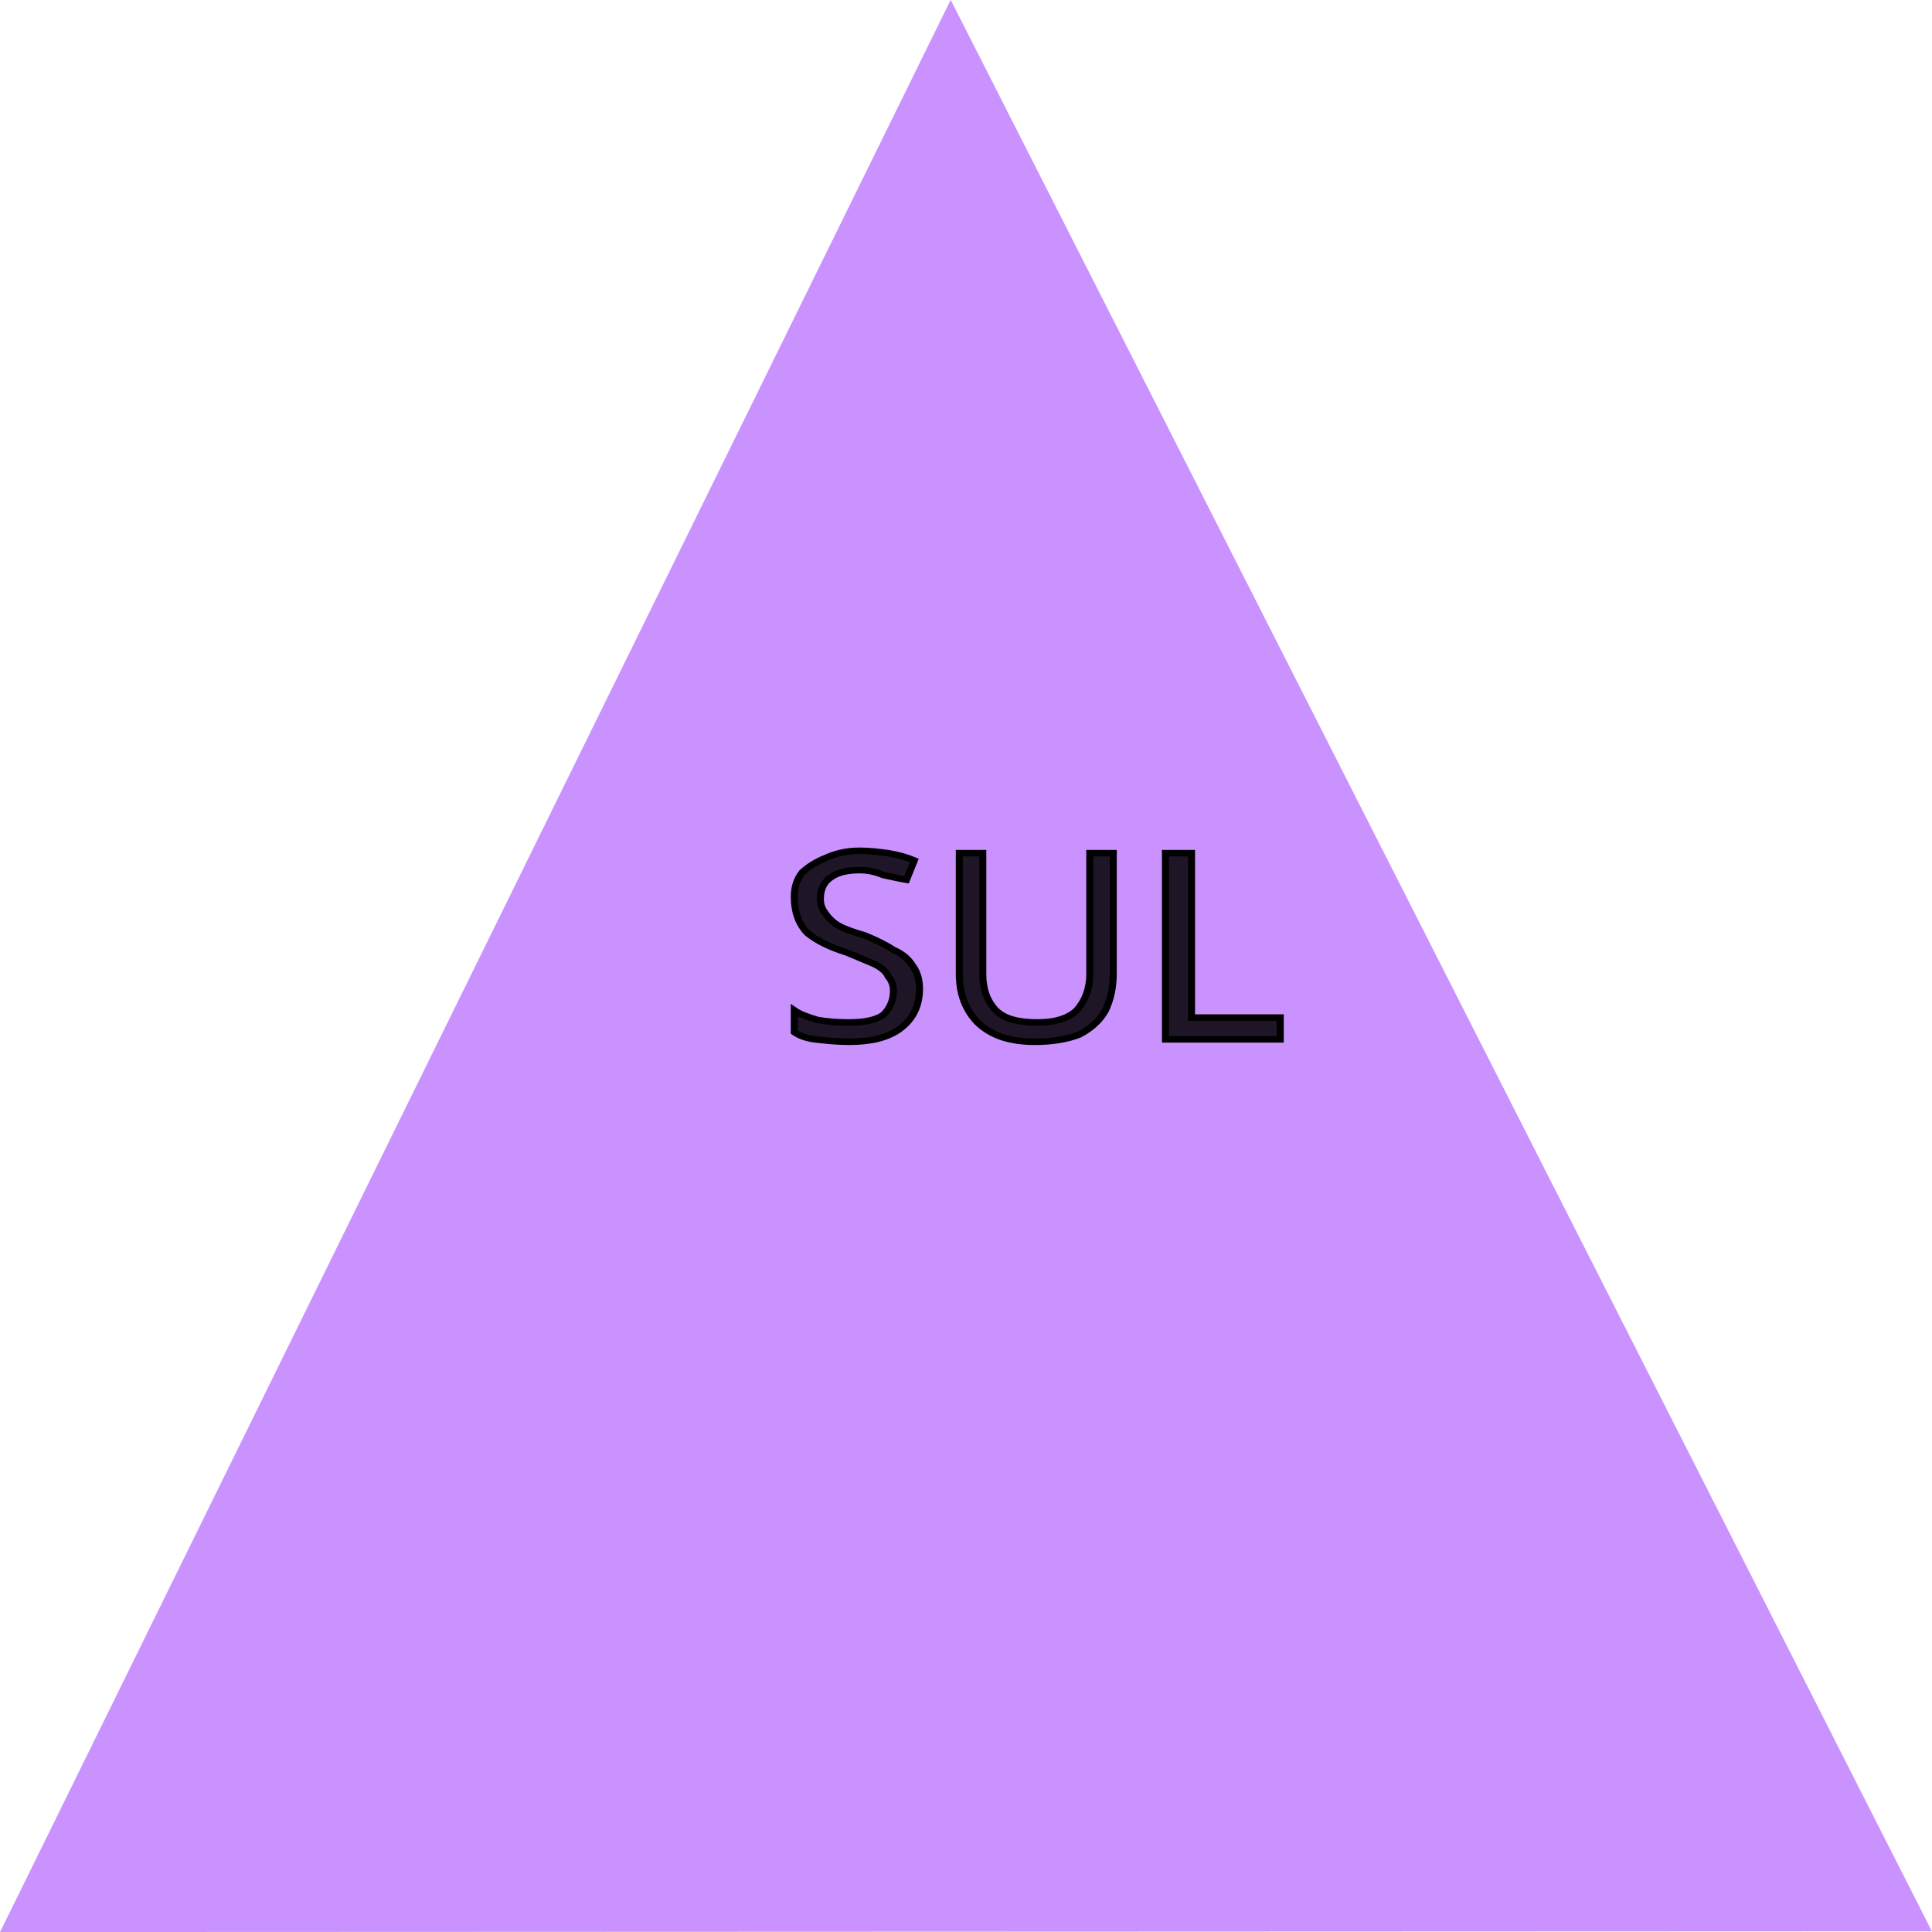
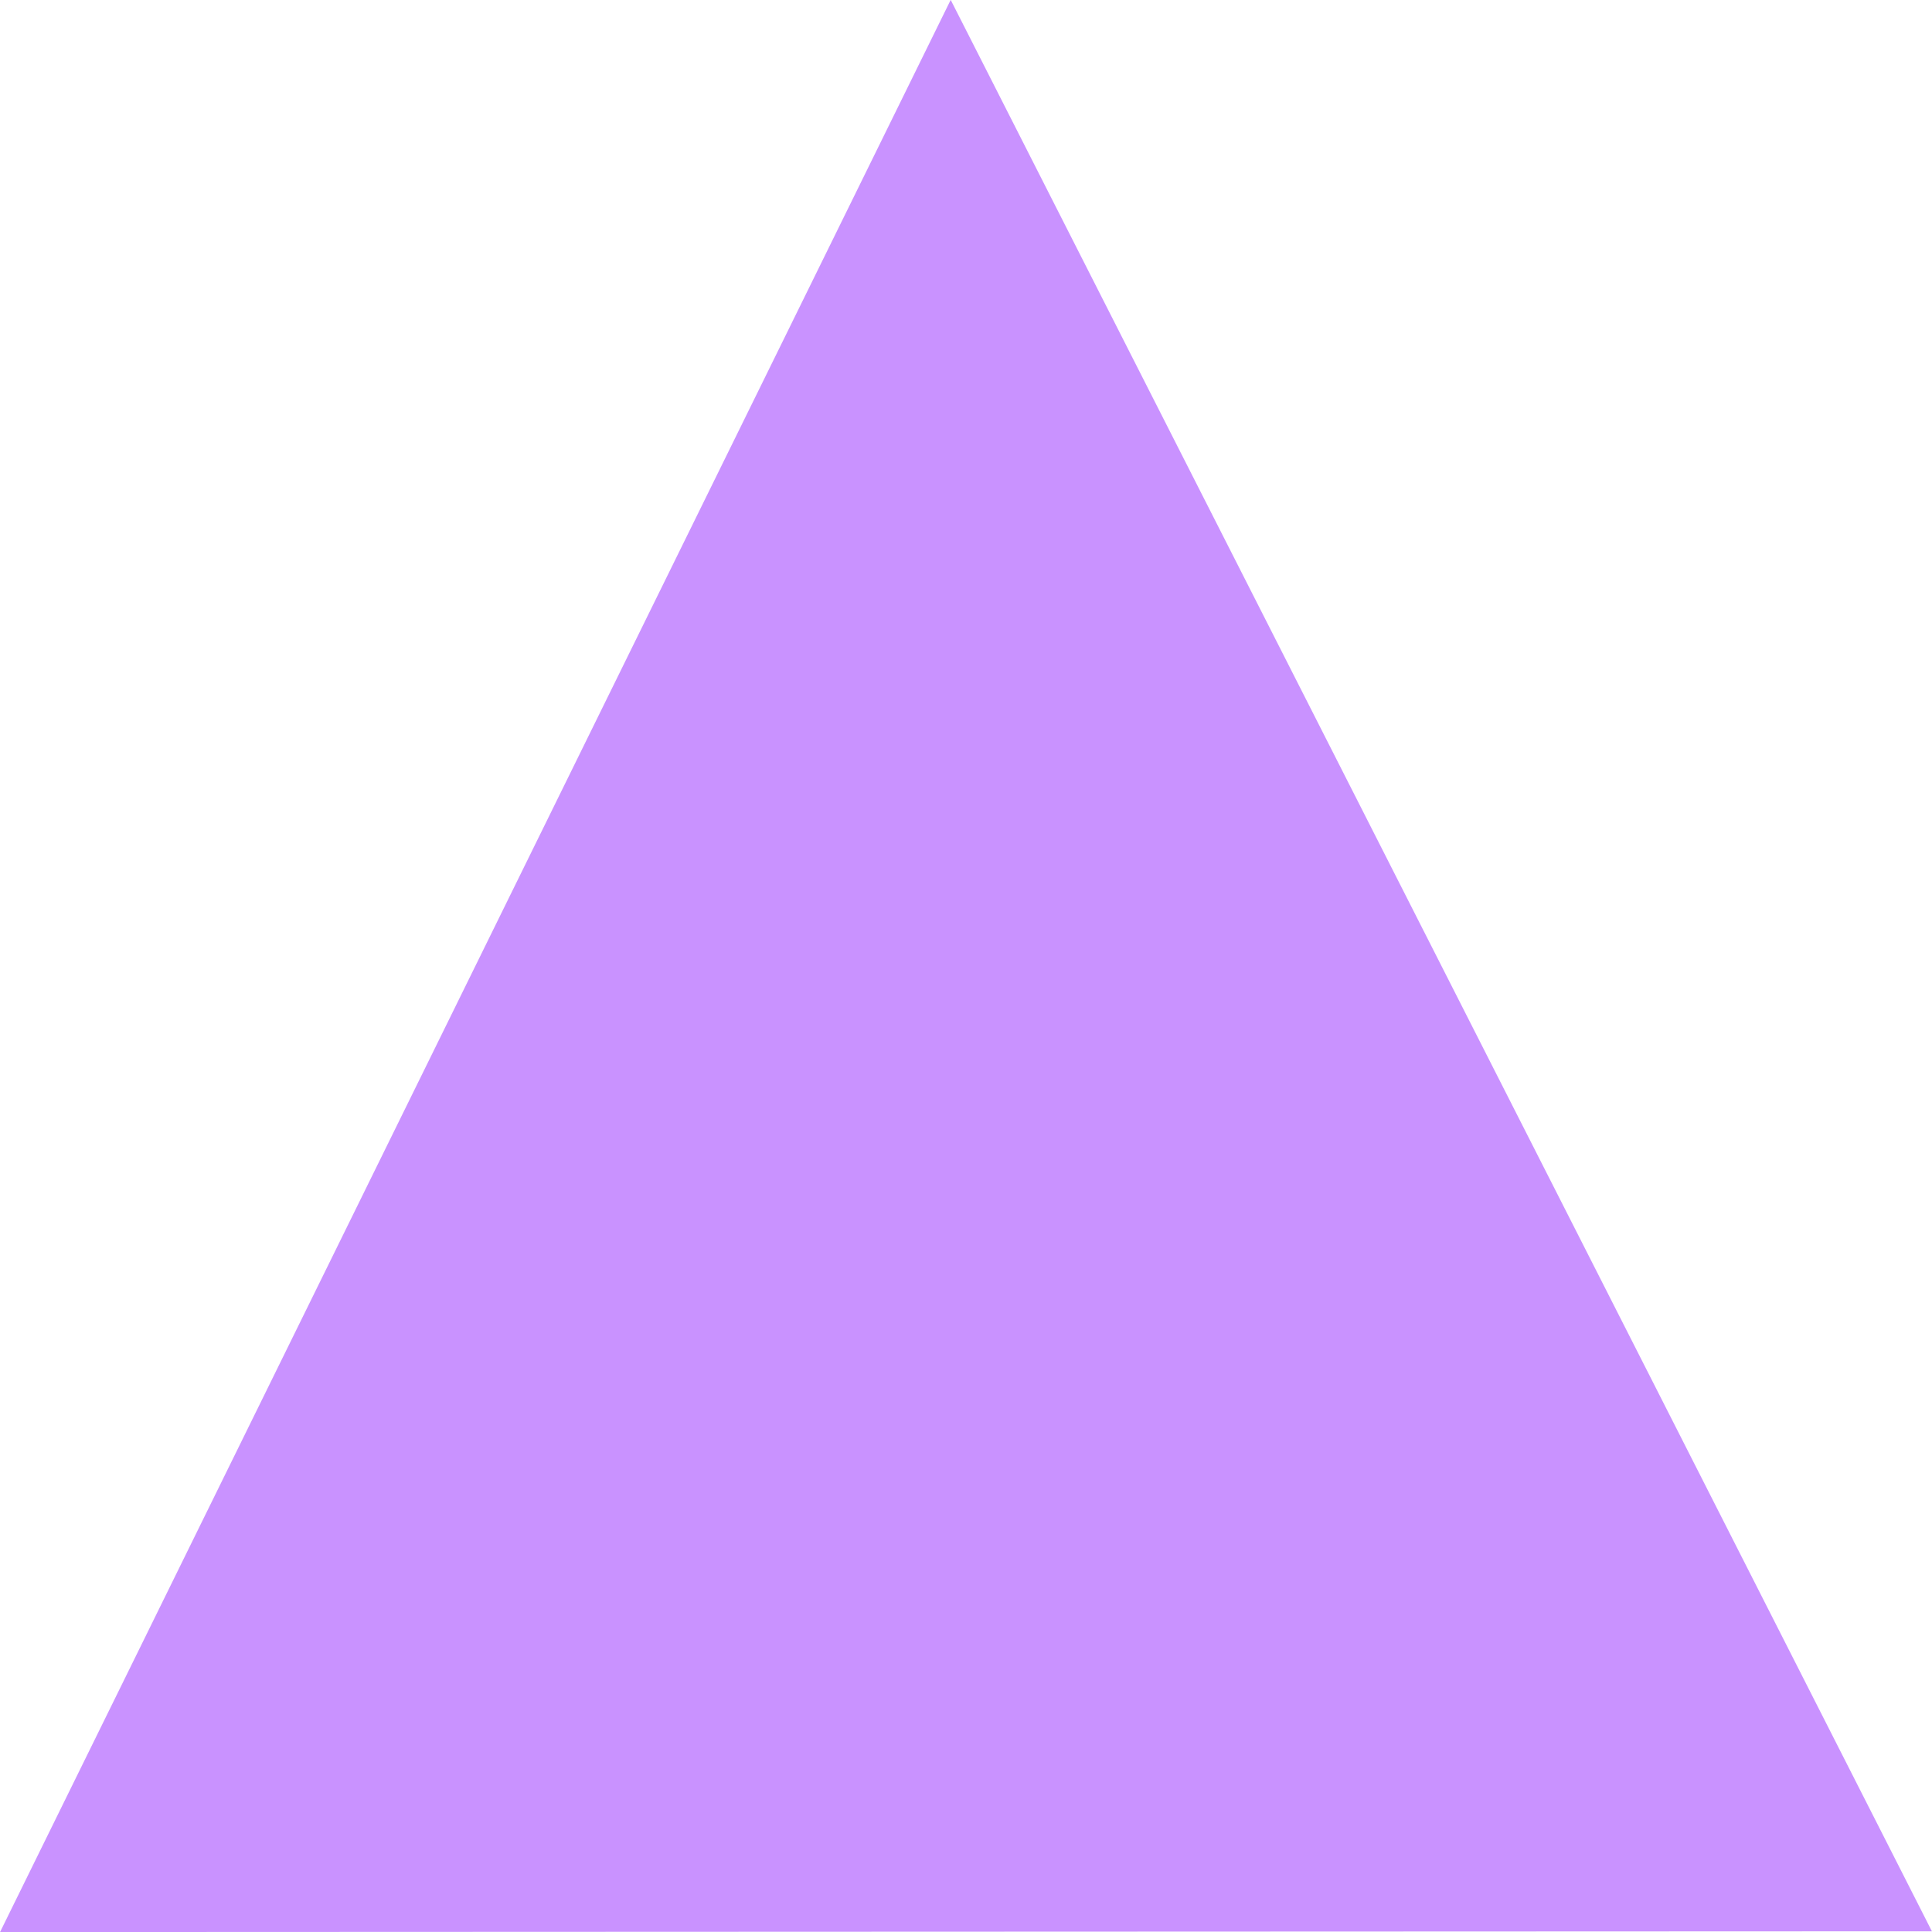
<svg xmlns="http://www.w3.org/2000/svg" width="16" height="16" viewBox="0 0 16 16" version="1.1" id="svg1">
  <defs id="defs1" />
  <g id="layer1">
    <g id="g1" transform="matrix(1.328968,3.9309956e-4,0.01122201,1.333526,-2.762563,-2.670249)">
      <path style="opacity:0.5;vector-effect:non-scaling-stroke;fill:#8000ff;fill-opacity:0.849;fill-rule:evenodd;stroke:none;stroke-opacity:0.998;-inkscape-stroke:hairline" id="path1" d="M 3.031,2.598 7.398,-5.041 11.829,2.561 Z" transform="matrix(1.3683,0.00568921,-0.00653828,1.574278,-2.169482,9.893204)" />
-       <text xml:space="preserve" style="font-style:normal;font-variant:normal;font-weight:normal;font-stretch:normal;font-size:1.686px;line-height:6;font-family:Gabriola;-inkscape-font-specification:Gabriola;vector-effect:non-scaling-stroke;fill:#ff0010;fill-opacity:0.849;fill-rule:evenodd;stroke:#000000;stroke-width:0.042;stroke-opacity:0.998;-inkscape-stroke:hairline" x="6.659" y="8.8" id="text1" transform="matrix(1.040638,-3.0676134e-4,-0.00811443,0.9609516,0,0)">
-         <tspan id="tspan1" x="6.659" y="8.8" style="fill:#000000;fill-opacity:0.849;stroke-width:0.042">SUL</tspan>
-       </text>
    </g>
  </g>
</svg>
